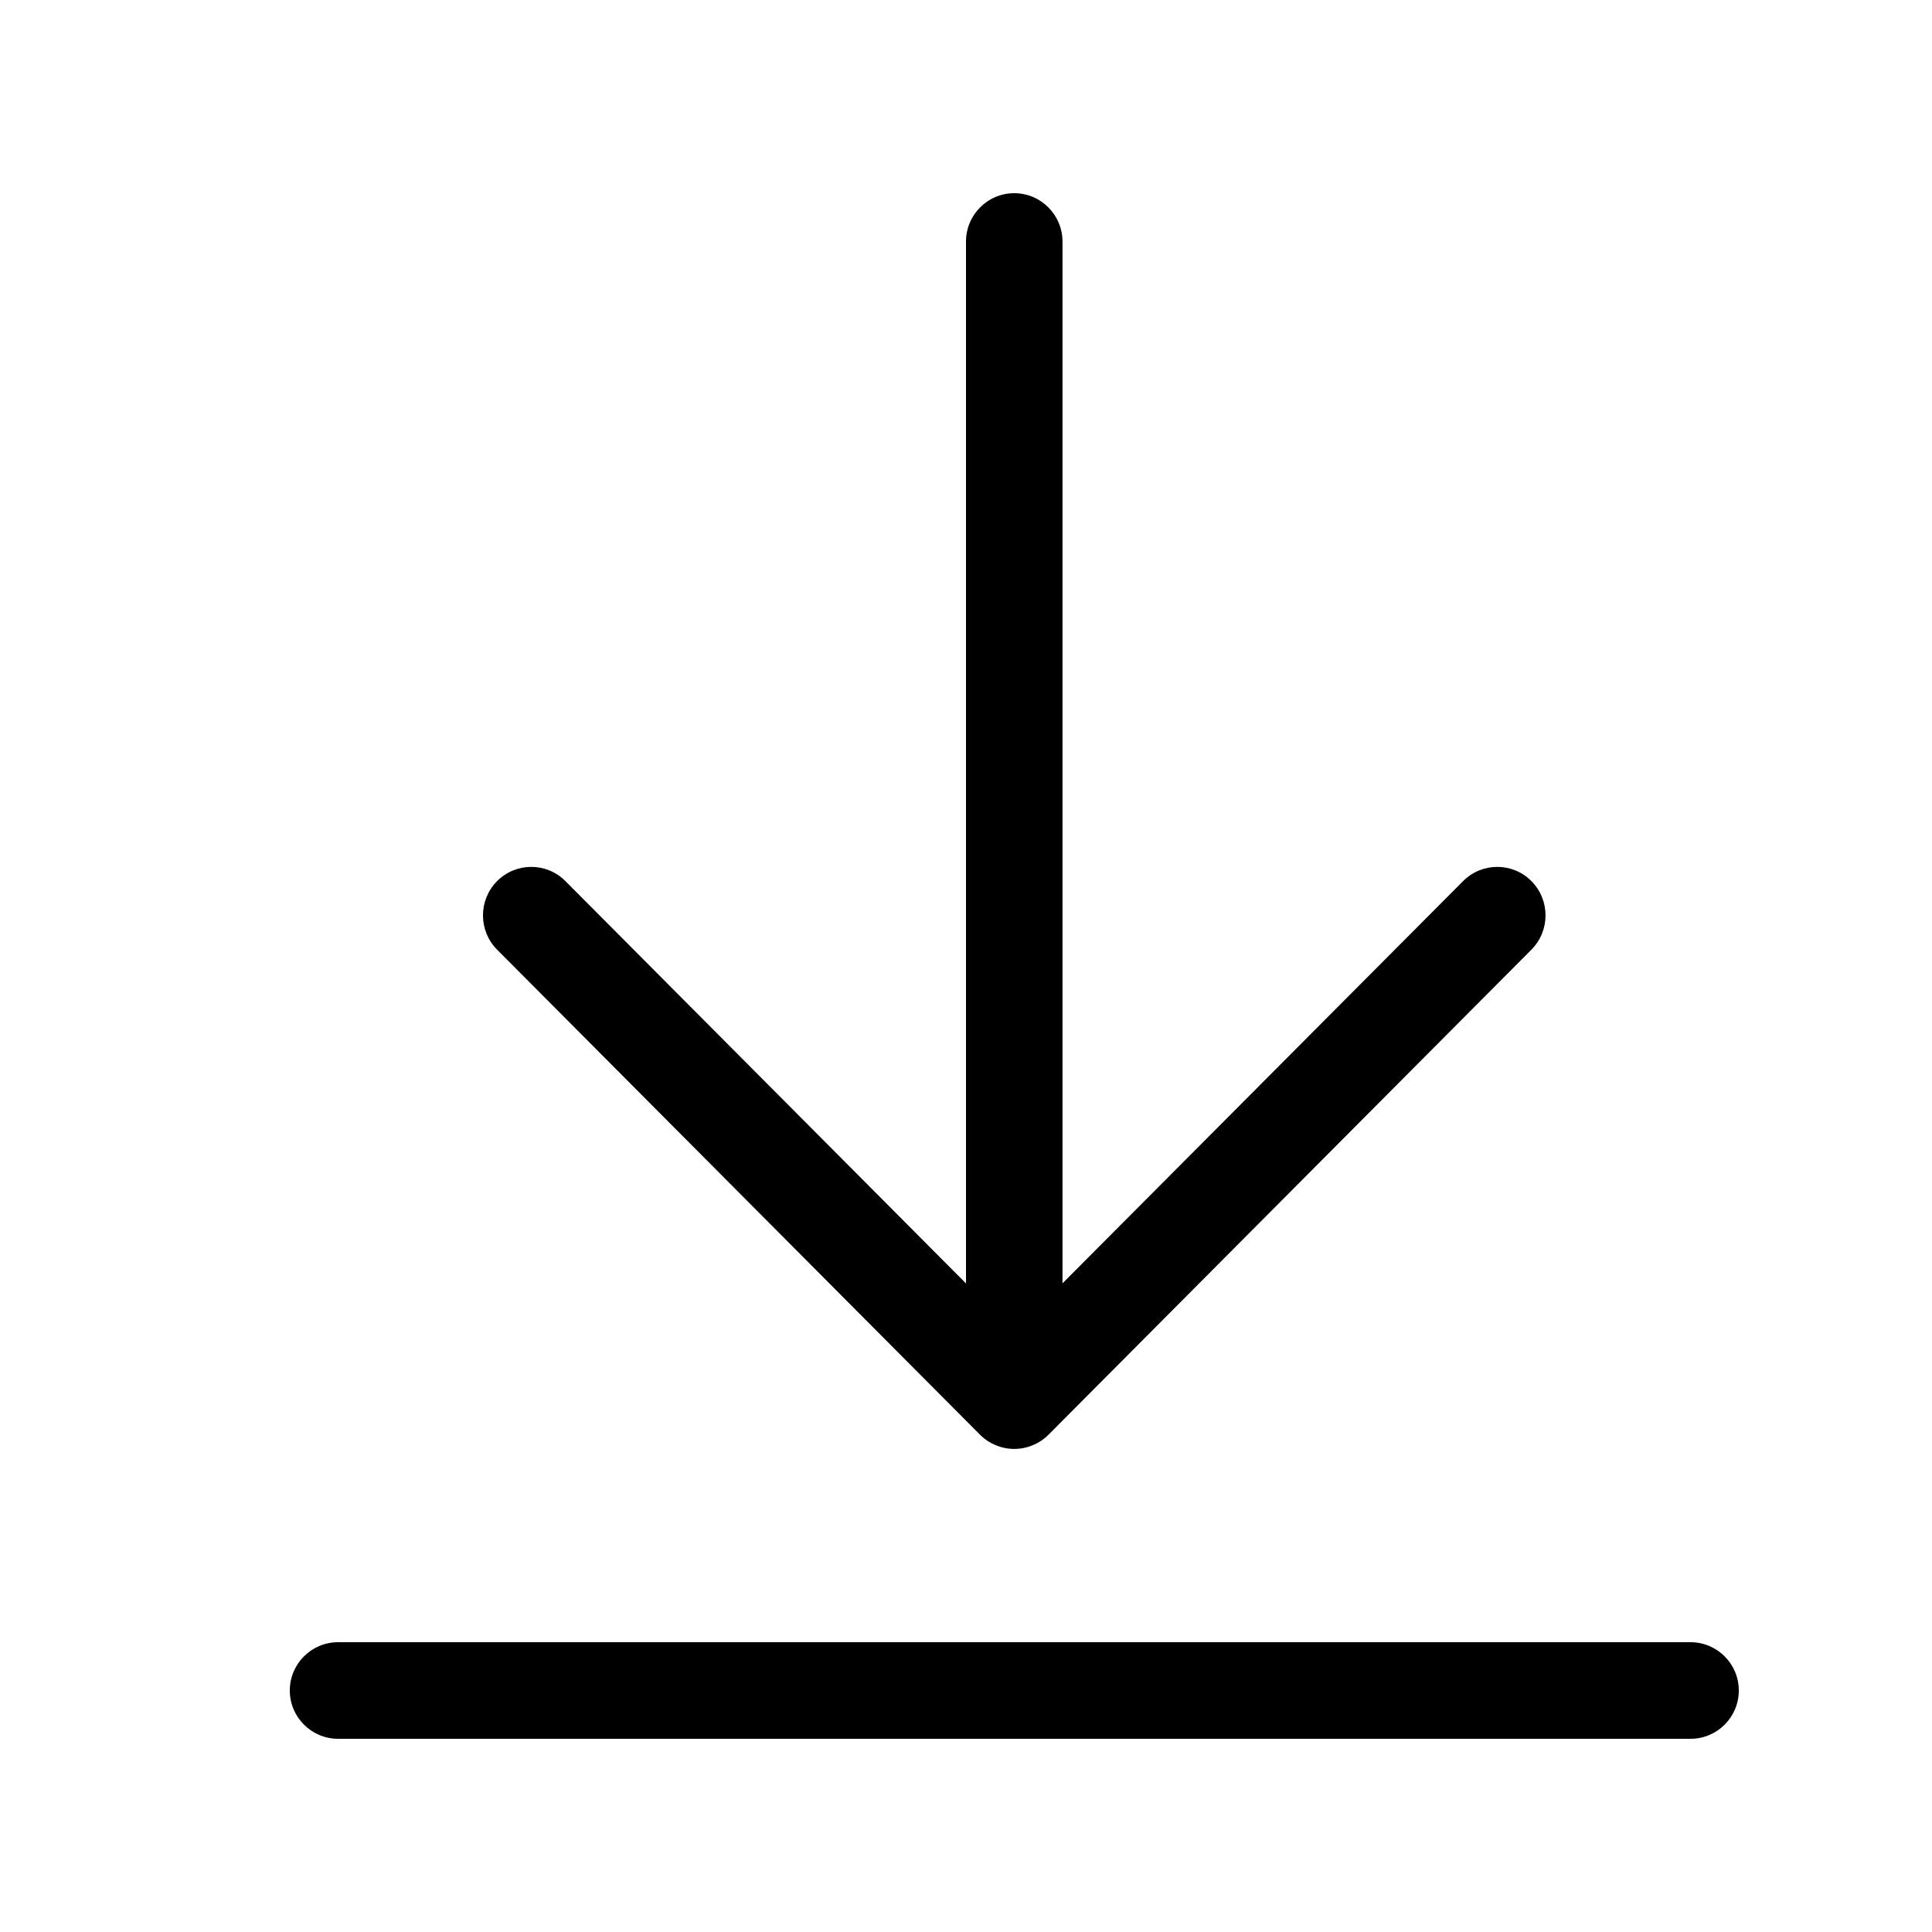
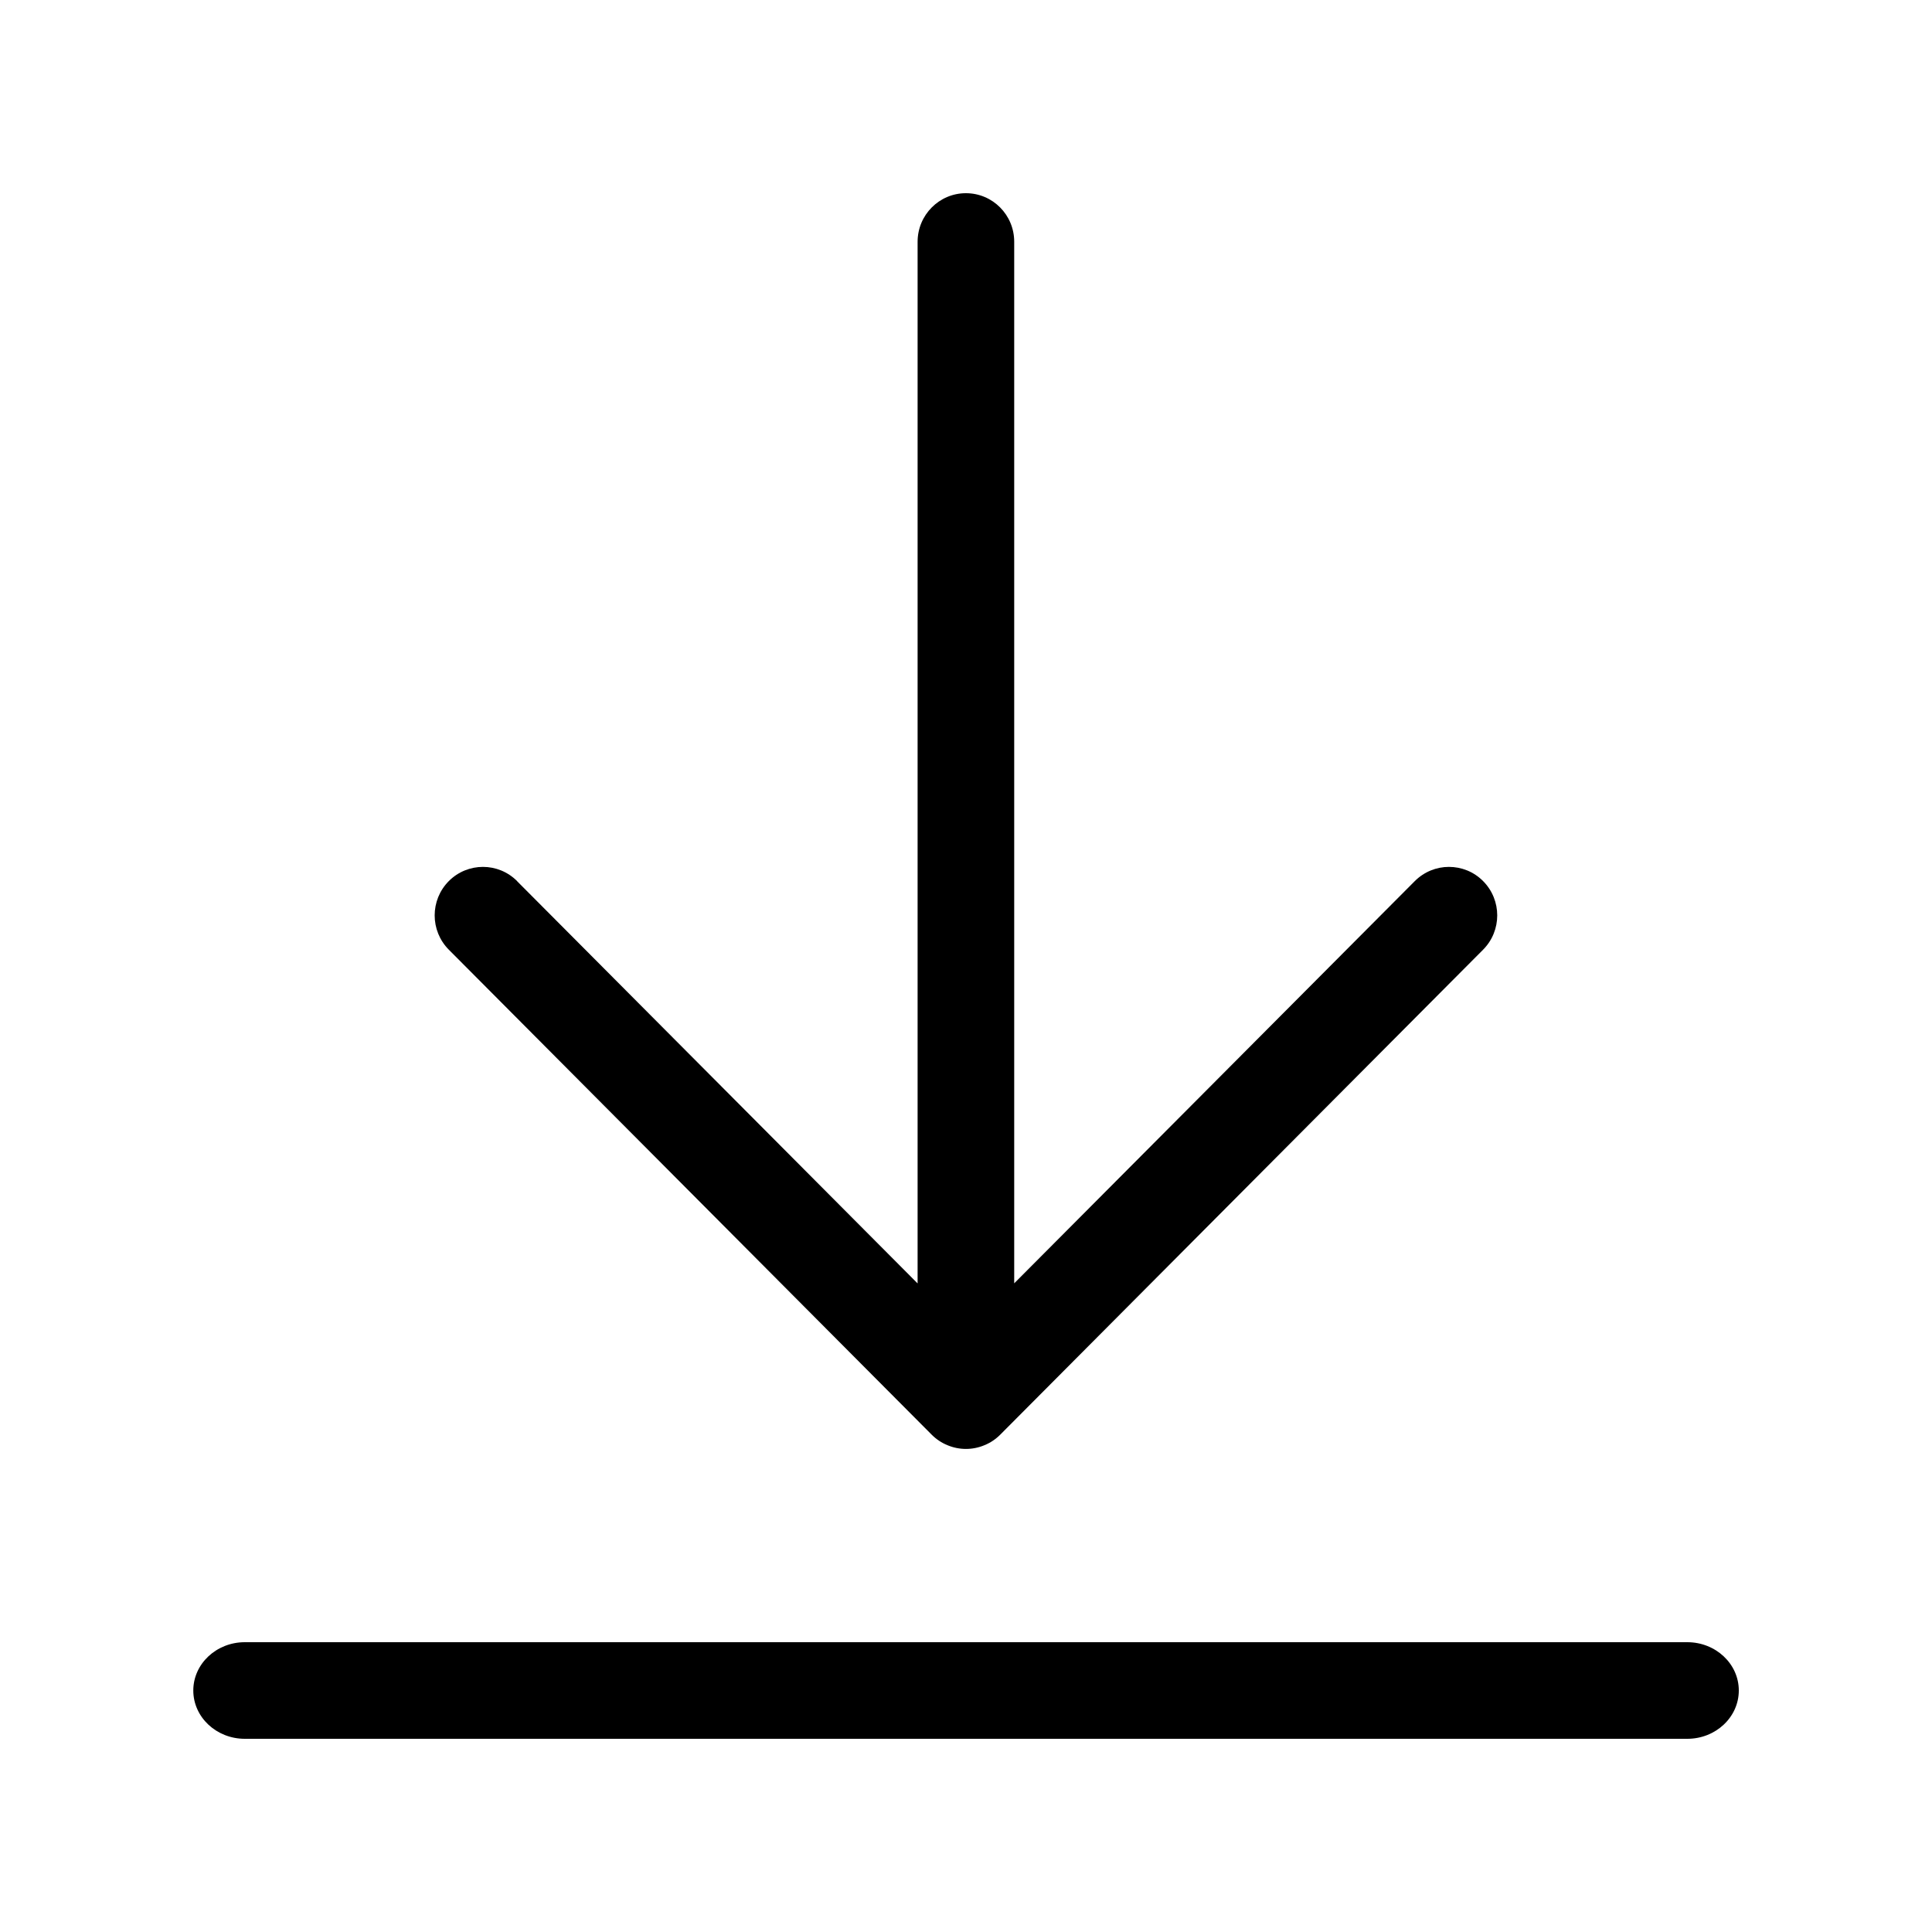
<svg xmlns="http://www.w3.org/2000/svg" width="20" height="20" viewBox="0 0 20 20">
-   <path d="M5.854 9.122l4.146 4.164 0-10.783C9.999 2.225 10.223 2 10.499 2c.277 0 .5.225.5.502l0 10.783 4.147-4.164c.098-.098.226-.147.353-.147.128 0 .256.048.354.147.195.196.195.514 0 .71l-4.999 5.021c-.047.047-.102.084-.164.109-.122.051-.259.051-.381 0-.062-.025-.117-.062-.164-.109l-4.999-5.021c-.195-.196-.195-.514 0-.71.195-.196.512-.196.707 0zM17.5 17c.276 0 .5.224.5.5 0 .276-.224.5-.5.5l-14 0c-.276 0-.5-.224-.5-.5 0-.276.224-.5.5-.5l14 0z" fill="#000" fill-rule="evenodd" />
+   <path d="M5.353 9.122l4.146 4.164 0-10.783C9.499 2.225 9.723 2 9.999 2c.277 0 .5.225.5.502l0 10.783 4.147-4.164c.098-.098.226-.147.353-.147.128 0 .256.048.354.147.195.196.195.514 0 .71l-4.999 5.021c-.047.047-.102.084-.164.109-.122.051-.259.051-.381 0-.062-.025-.117-.062-.164-.109l-4.999-5.021c-.195-.196-.195-.514 0-.71.195-.196.512-.196.707 0zM17.467 17c.294 0 .533.224.533.5 0 .276-.239.5-.533.5l-14.933 0c-.294 0-.533-.224-.533-.5 0-.276.239-.5.533-.5l14.933 0z" fill="#000" fill-rule="evenodd" />
</svg>
